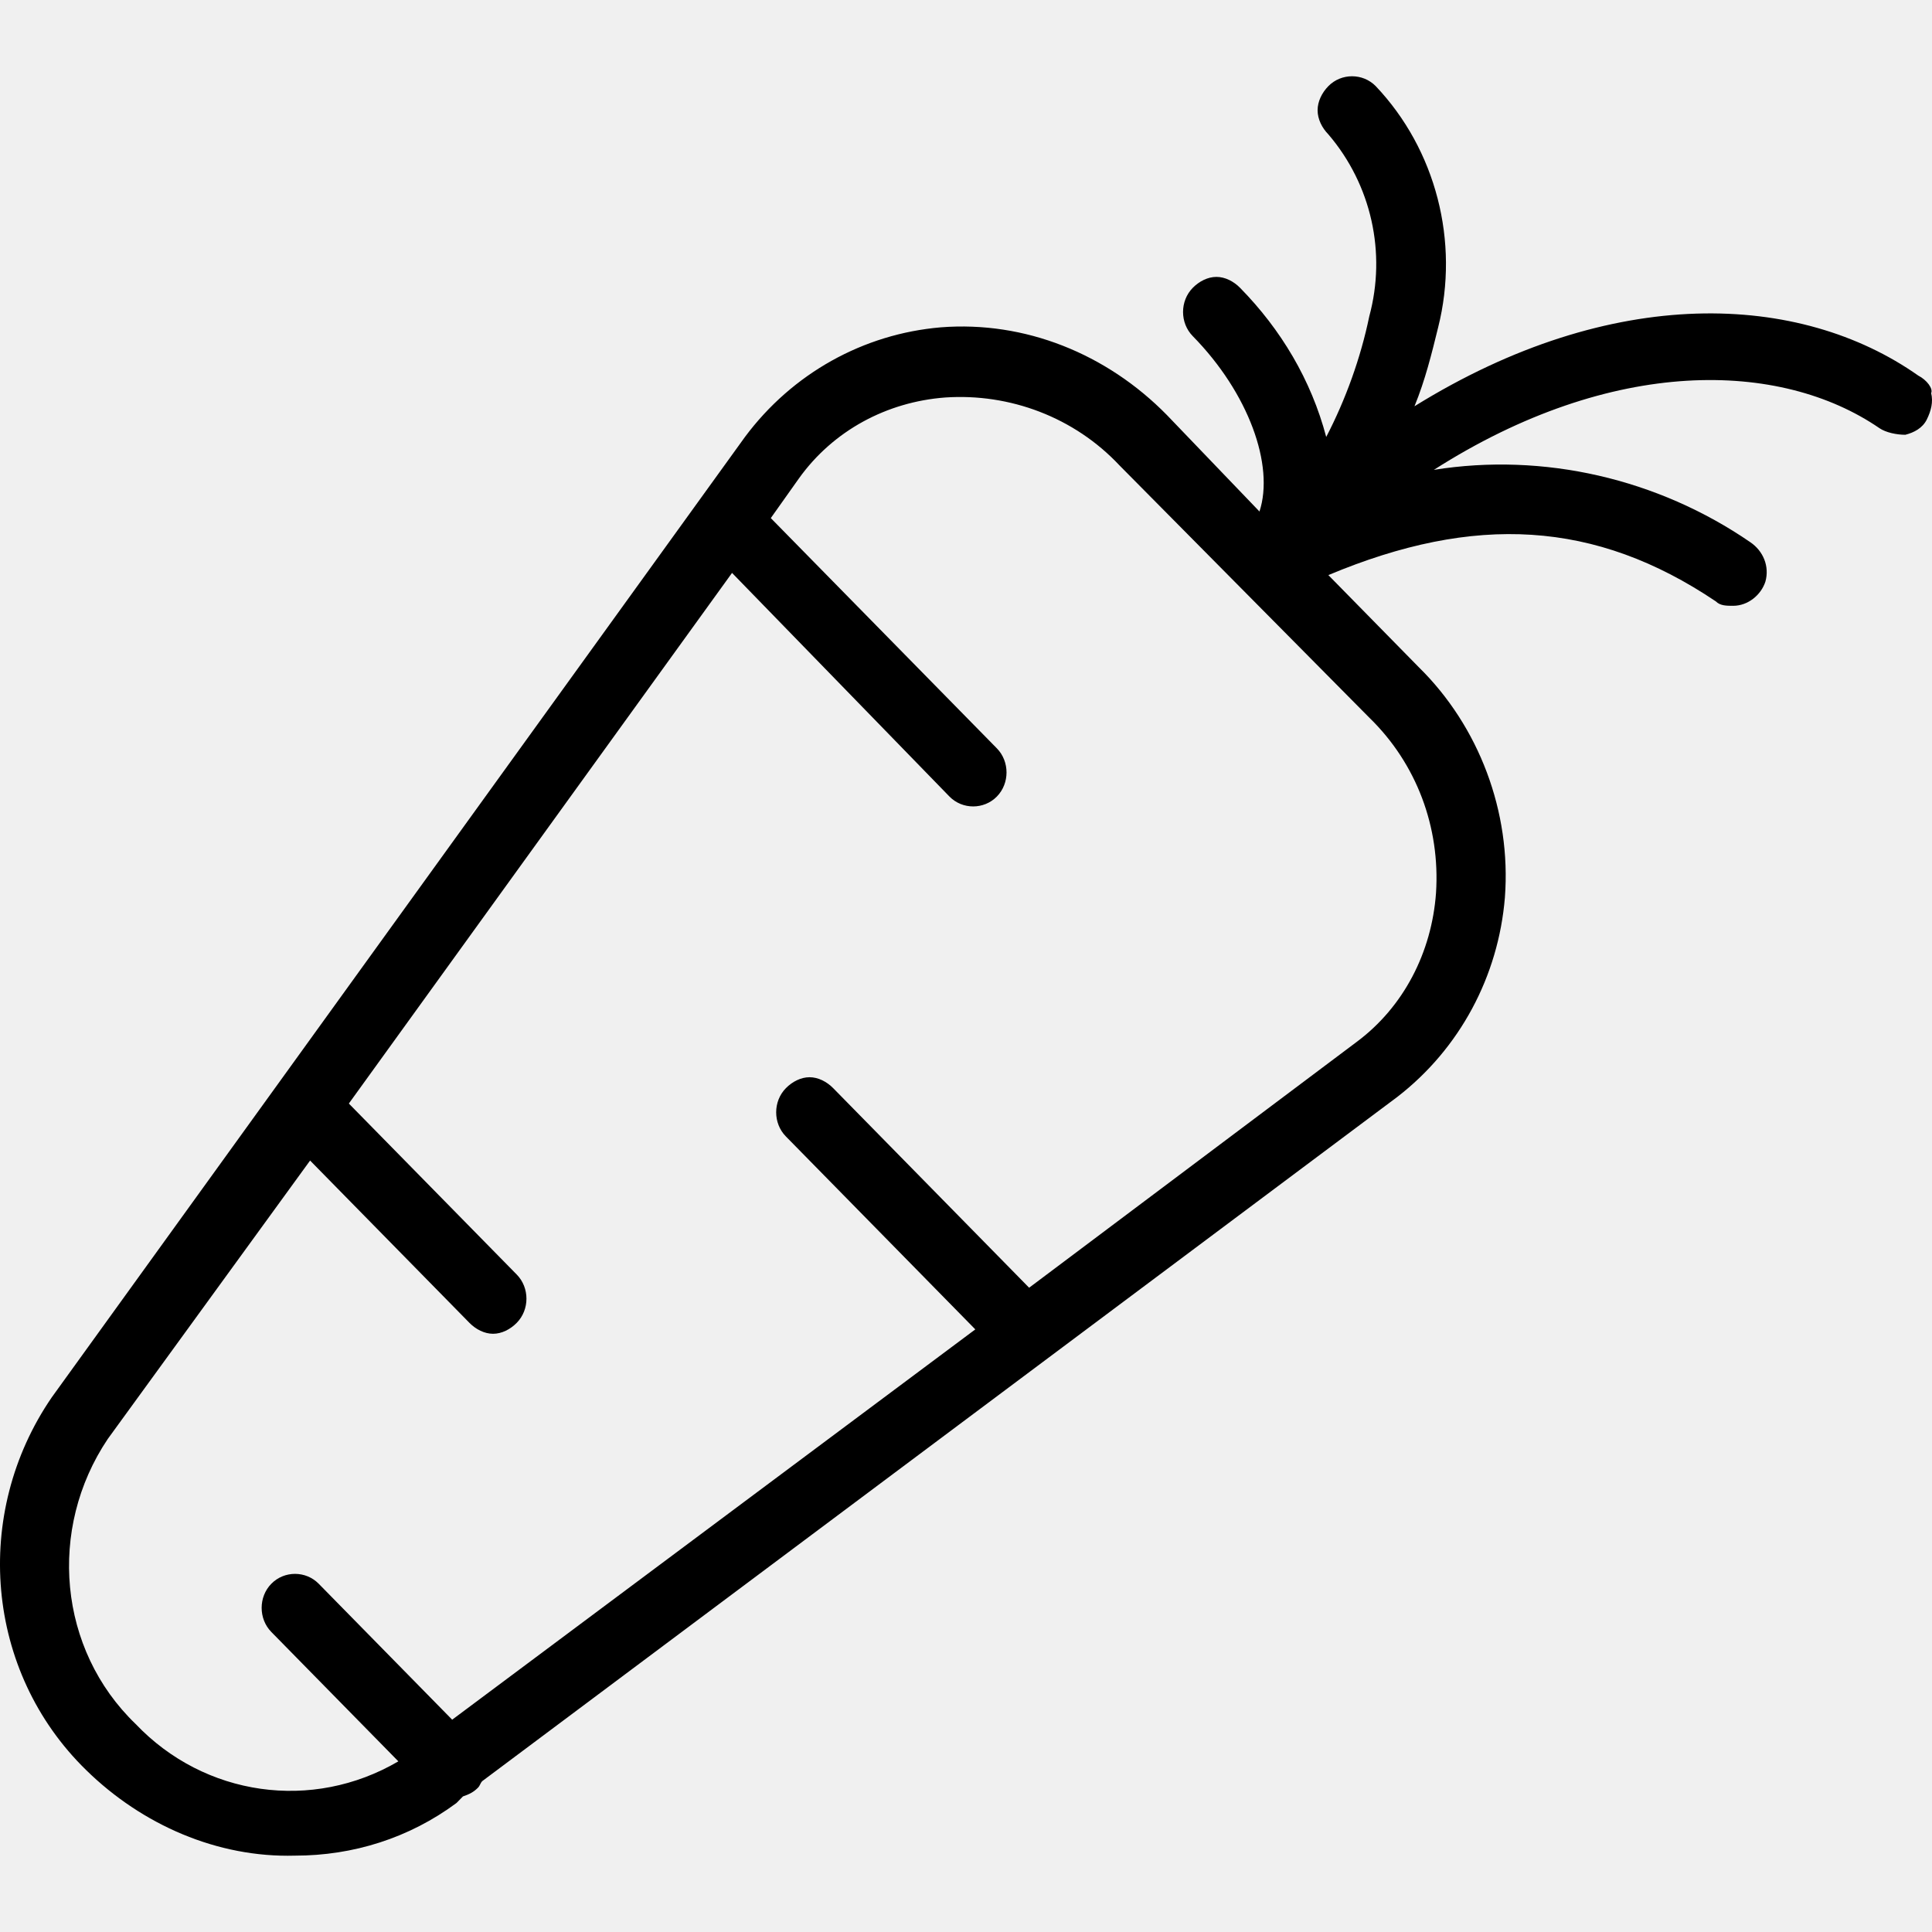
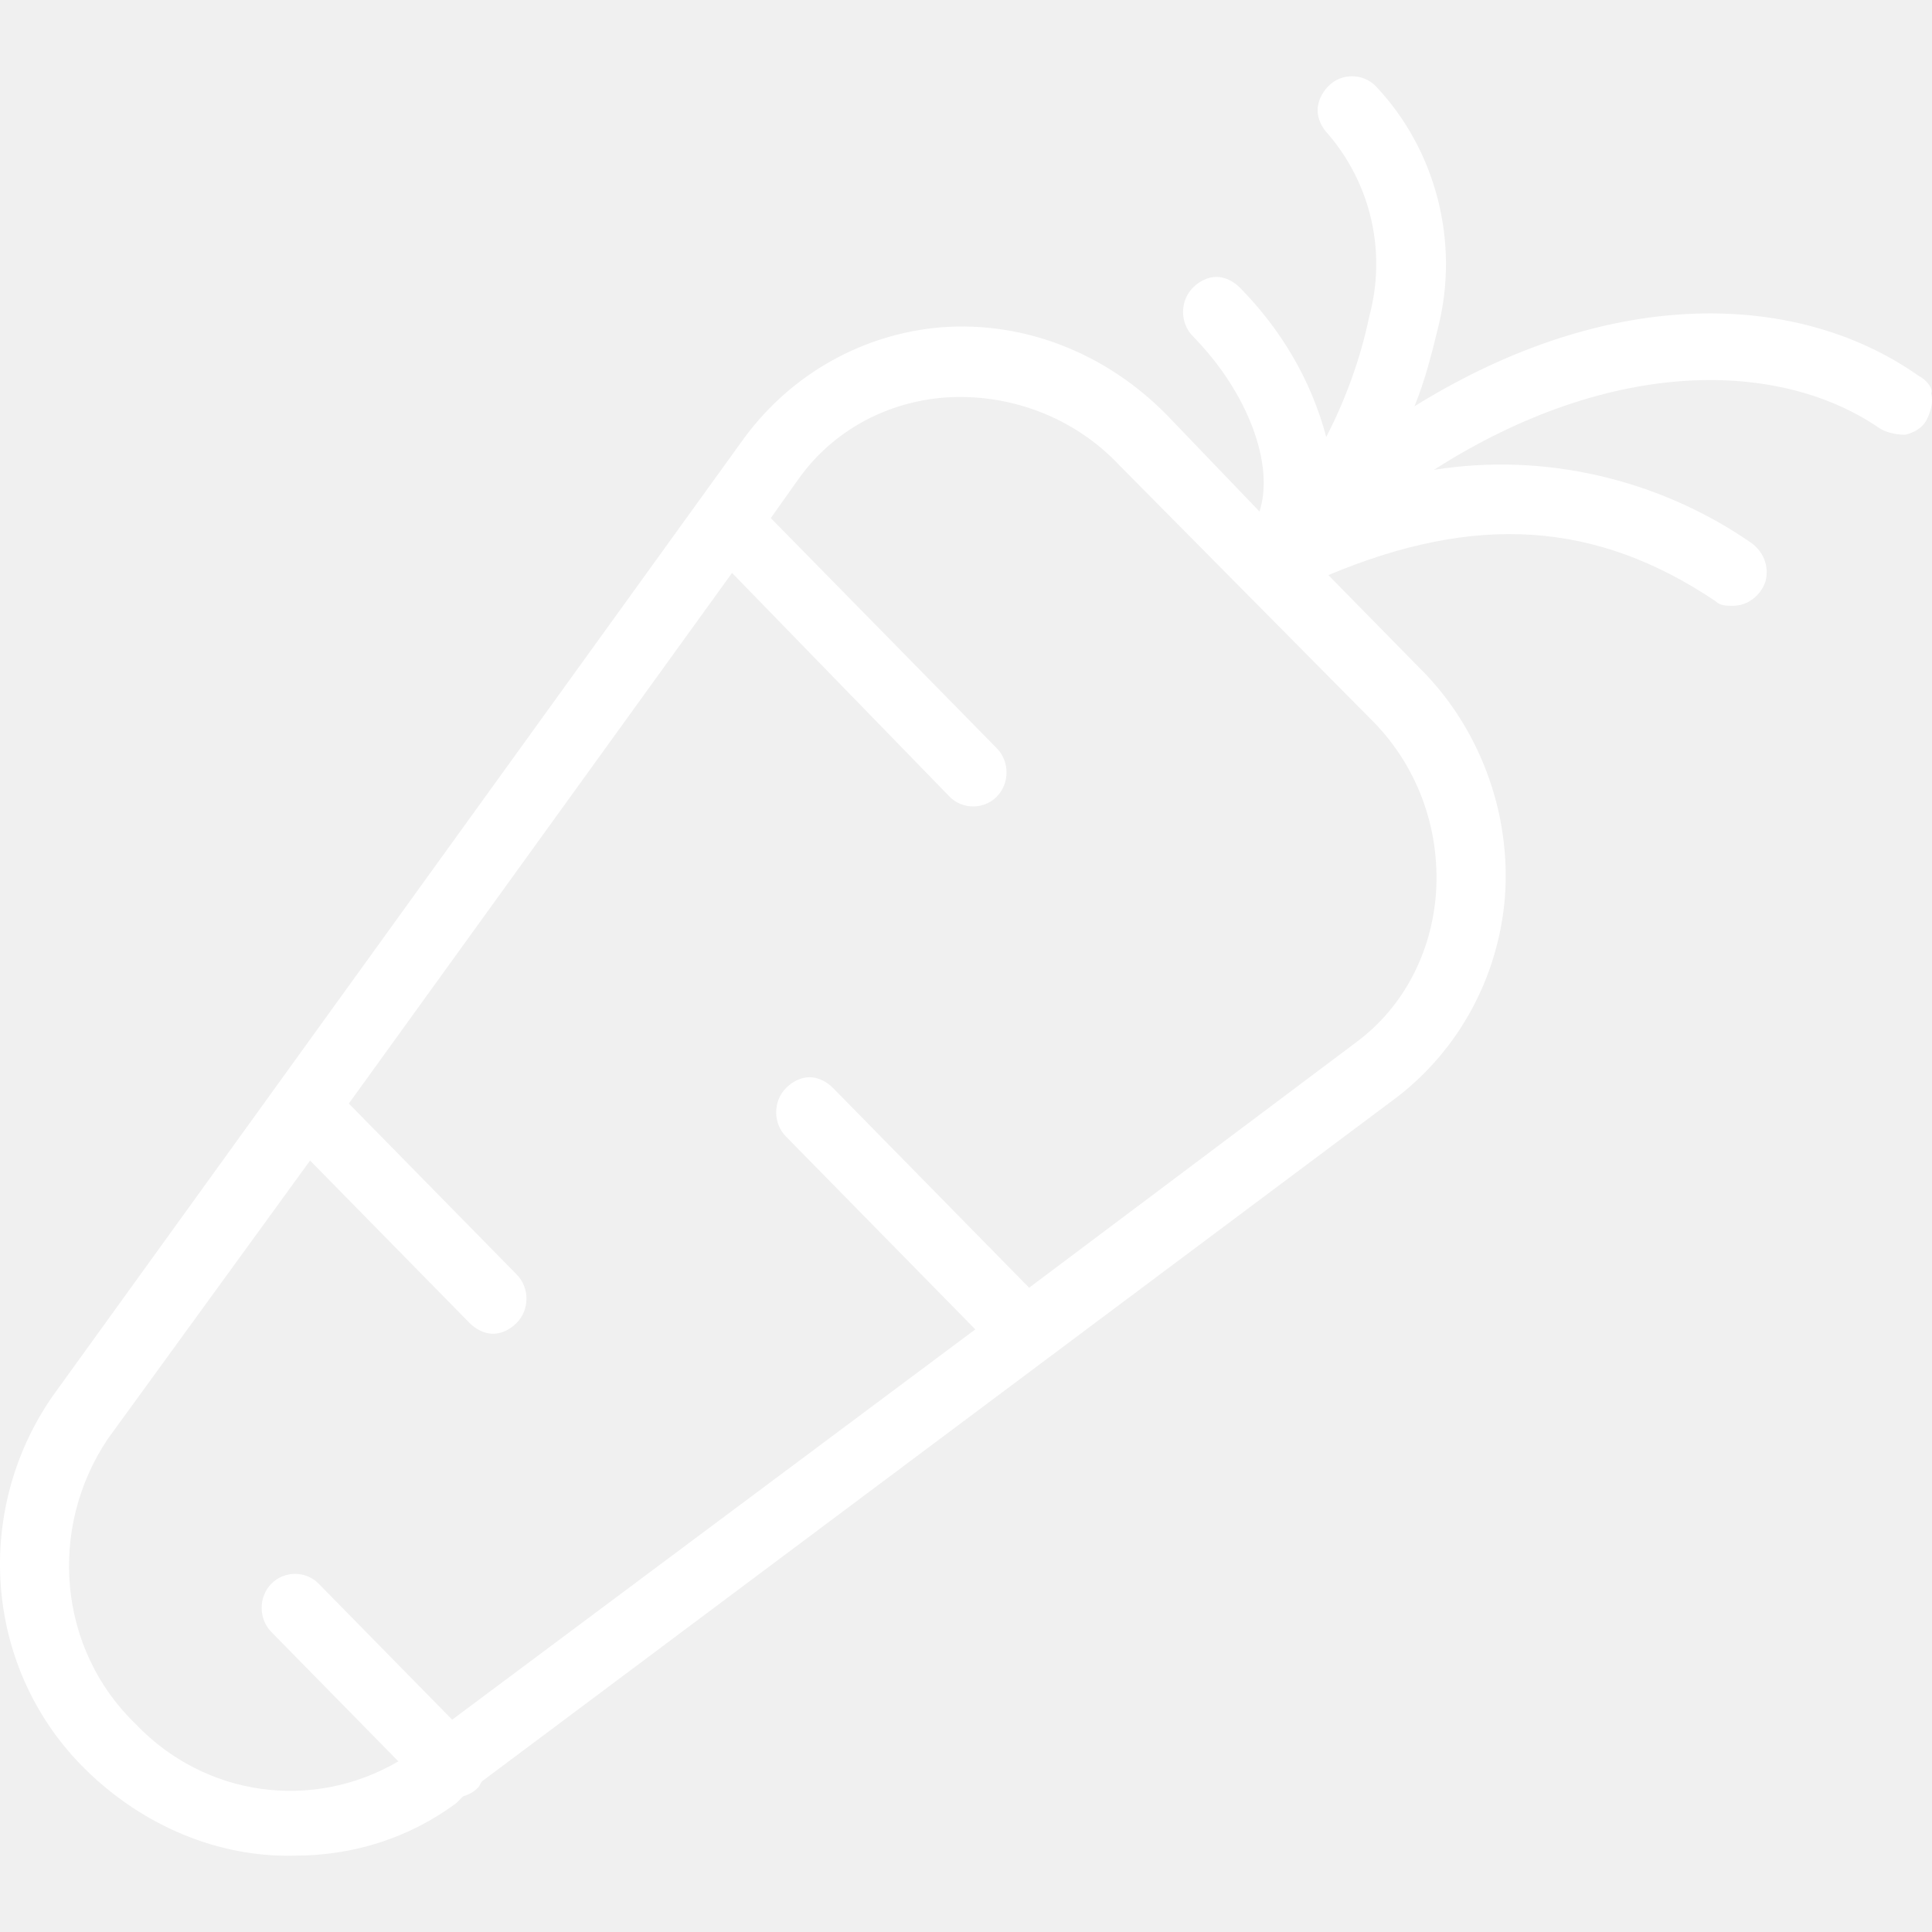
<svg xmlns="http://www.w3.org/2000/svg" version="1.1" width="1024" height="1024" viewBox="0 0 1024 1024">
  <g id="icomoon-ignore">
</g>
-   <path fill="#000" d="M1016.705 199.058c-62.755-44.162-162.026-48.811-267 16.271 5.705-13.946 9.127-27.892 12.549-41.838 11.412-45.325-1.14-94.136-33.089-127.839-6.847-6.973-18.257-6.973-25.104 0-3.422 3.487-5.705 8.135-5.705 12.784s2.282 9.297 5.705 12.784c22.822 26.73 30.809 62.757 21.682 96.46-4.565 22.081-12.552 44.163-22.822 63.919-7.987-30.216-23.962-56.946-45.641-79.028-3.425-3.486-7.987-5.811-12.552-5.811s-9.127 2.324-12.552 5.811c-6.845 6.973-6.845 18.595 0 25.568 29.666 30.216 43.361 68.568 35.374 92.974l-49.066-51.136c-31.949-32.541-75.307-49.973-119.808-46.487-41.079 3.486-78.732 24.406-103.834 58.108l-367.414 509.031c-42.218 61.596-35.372 145.273 18.257 197.57 29.667 29.055 69.603 46.487 110.68 45.325 30.808 0 60.475-9.3 85.578-27.893l3.423-3.487c3.423-1.161 5.705-2.323 7.987-4.648 1.141-1.161 1.141-2.323 2.282-3.487l484.939-362.596c33.091-25.57 53.628-63.922 57.053-105.76 3.422-45.323-13.692-90.648-45.643-122.026l-47.923-48.812c77.592-32.541 141.49-29.054 205.387 13.945 2.282 2.326 5.705 2.326 9.127 2.326 7.987 0 14.835-5.81 17.117-12.784 2.282-8.135-1.143-16.271-7.987-20.919-49.066-33.703-109.541-47.649-167.734-38.351 94.707-60.433 183.708-58.109 236.196-22.081 3.422 2.324 9.127 3.487 13.692 3.487 4.562-1.162 9.127-3.487 11.41-8.135s3.422-9.297 2.282-13.946c1.14-2.324-2.282-6.973-6.847-9.297zM761.115 473.331c-2.282 31.378-17.117 60.432-42.218 79.029l-173.436 130.161-103.836-105.758c-3.422-3.484-7.987-5.81-12.549-5.81-4.565 0-9.13 2.326-12.552 5.81-6.847 6.974-6.847 18.596 0 25.568l100.411 102.273-277.272 206.867-70.744-72.055c-6.846-6.974-18.257-6.974-25.103 0-6.846 6.971-6.846 18.594 0 25.568l67.321 68.568c-45.641 26.729-102.693 18.594-139.206-19.758-41.077-39.513-46.782-103.432-14.833-151.083l107.257-147.596 84.436 86.003c3.423 3.487 7.987 5.81 12.552 5.81s9.129-2.323 12.551-5.81c6.847-6.974 6.847-18.596 0-25.568l-89-90.651 203.104-281.245 115.246 118.542c6.845 6.971 18.257 6.971 25.101 0 6.847-6.974 6.847-18.596 0-25.568l-119.808-122.029 14.832-20.919c18.257-25.568 46.783-40.676 77.592-43 34.231-2.324 68.462 10.46 92.424 36.027l132.36 133.65c25.101 24.406 37.654 58.109 35.371 92.974z" />
+   <path fill="#fff" d="M1016.705 199.058c-62.755-44.162-162.026-48.811-267 16.271 5.705-13.946 9.127-27.892 12.549-41.838 11.412-45.325-1.14-94.136-33.089-127.839-6.847-6.973-18.257-6.973-25.104 0-3.422 3.487-5.705 8.135-5.705 12.784s2.282 9.297 5.705 12.784c22.822 26.73 30.809 62.757 21.682 96.46-4.565 22.081-12.552 44.163-22.822 63.919-7.987-30.216-23.962-56.946-45.641-79.028-3.425-3.486-7.987-5.811-12.552-5.811s-9.127 2.324-12.552 5.811c-6.845 6.973-6.845 18.595 0 25.568 29.666 30.216 43.361 68.568 35.374 92.974l-49.066-51.136c-31.949-32.541-75.307-49.973-119.808-46.487-41.079 3.486-78.732 24.406-103.834 58.108l-367.414 509.031c-42.218 61.596-35.372 145.273 18.257 197.57 29.667 29.055 69.603 46.487 110.68 45.325 30.808 0 60.475-9.3 85.578-27.893l3.423-3.487c3.423-1.161 5.705-2.323 7.987-4.648 1.141-1.161 1.141-2.323 2.282-3.487l484.939-362.596c33.091-25.57 53.628-63.922 57.053-105.76 3.422-45.323-13.692-90.648-45.643-122.026l-47.923-48.812c77.592-32.541 141.49-29.054 205.387 13.945 2.282 2.326 5.705 2.326 9.127 2.326 7.987 0 14.835-5.81 17.117-12.784 2.282-8.135-1.143-16.271-7.987-20.919-49.066-33.703-109.541-47.649-167.734-38.351 94.707-60.433 183.708-58.109 236.196-22.081 3.422 2.324 9.127 3.487 13.692 3.487 4.562-1.162 9.127-3.487 11.41-8.135s3.422-9.297 2.282-13.946c1.14-2.324-2.282-6.973-6.847-9.297zM761.115 473.331c-2.282 31.378-17.117 60.432-42.218 79.029l-173.436 130.161-103.836-105.758c-3.422-3.484-7.987-5.81-12.549-5.81-4.565 0-9.13 2.326-12.552 5.81-6.847 6.974-6.847 18.596 0 25.568l100.411 102.273-277.272 206.867-70.744-72.055c-6.846-6.974-18.257-6.974-25.103 0-6.846 6.971-6.846 18.594 0 25.568l67.321 68.568c-45.641 26.729-102.693 18.594-139.206-19.758-41.077-39.513-46.782-103.432-14.833-151.083l107.257-147.596 84.436 86.003c3.423 3.487 7.987 5.81 12.552 5.81s9.129-2.323 12.551-5.81c6.847-6.974 6.847-18.596 0-25.568l-89-90.651 203.104-281.245 115.246 118.542c6.845 6.971 18.257 6.971 25.101 0 6.847-6.974 6.847-18.596 0-25.568l-119.808-122.029 14.832-20.919c18.257-25.568 46.783-40.676 77.592-43 34.231-2.324 68.462 10.46 92.424 36.027l132.36 133.65c25.101 24.406 37.654 58.109 35.371 92.974z" />
</svg>
